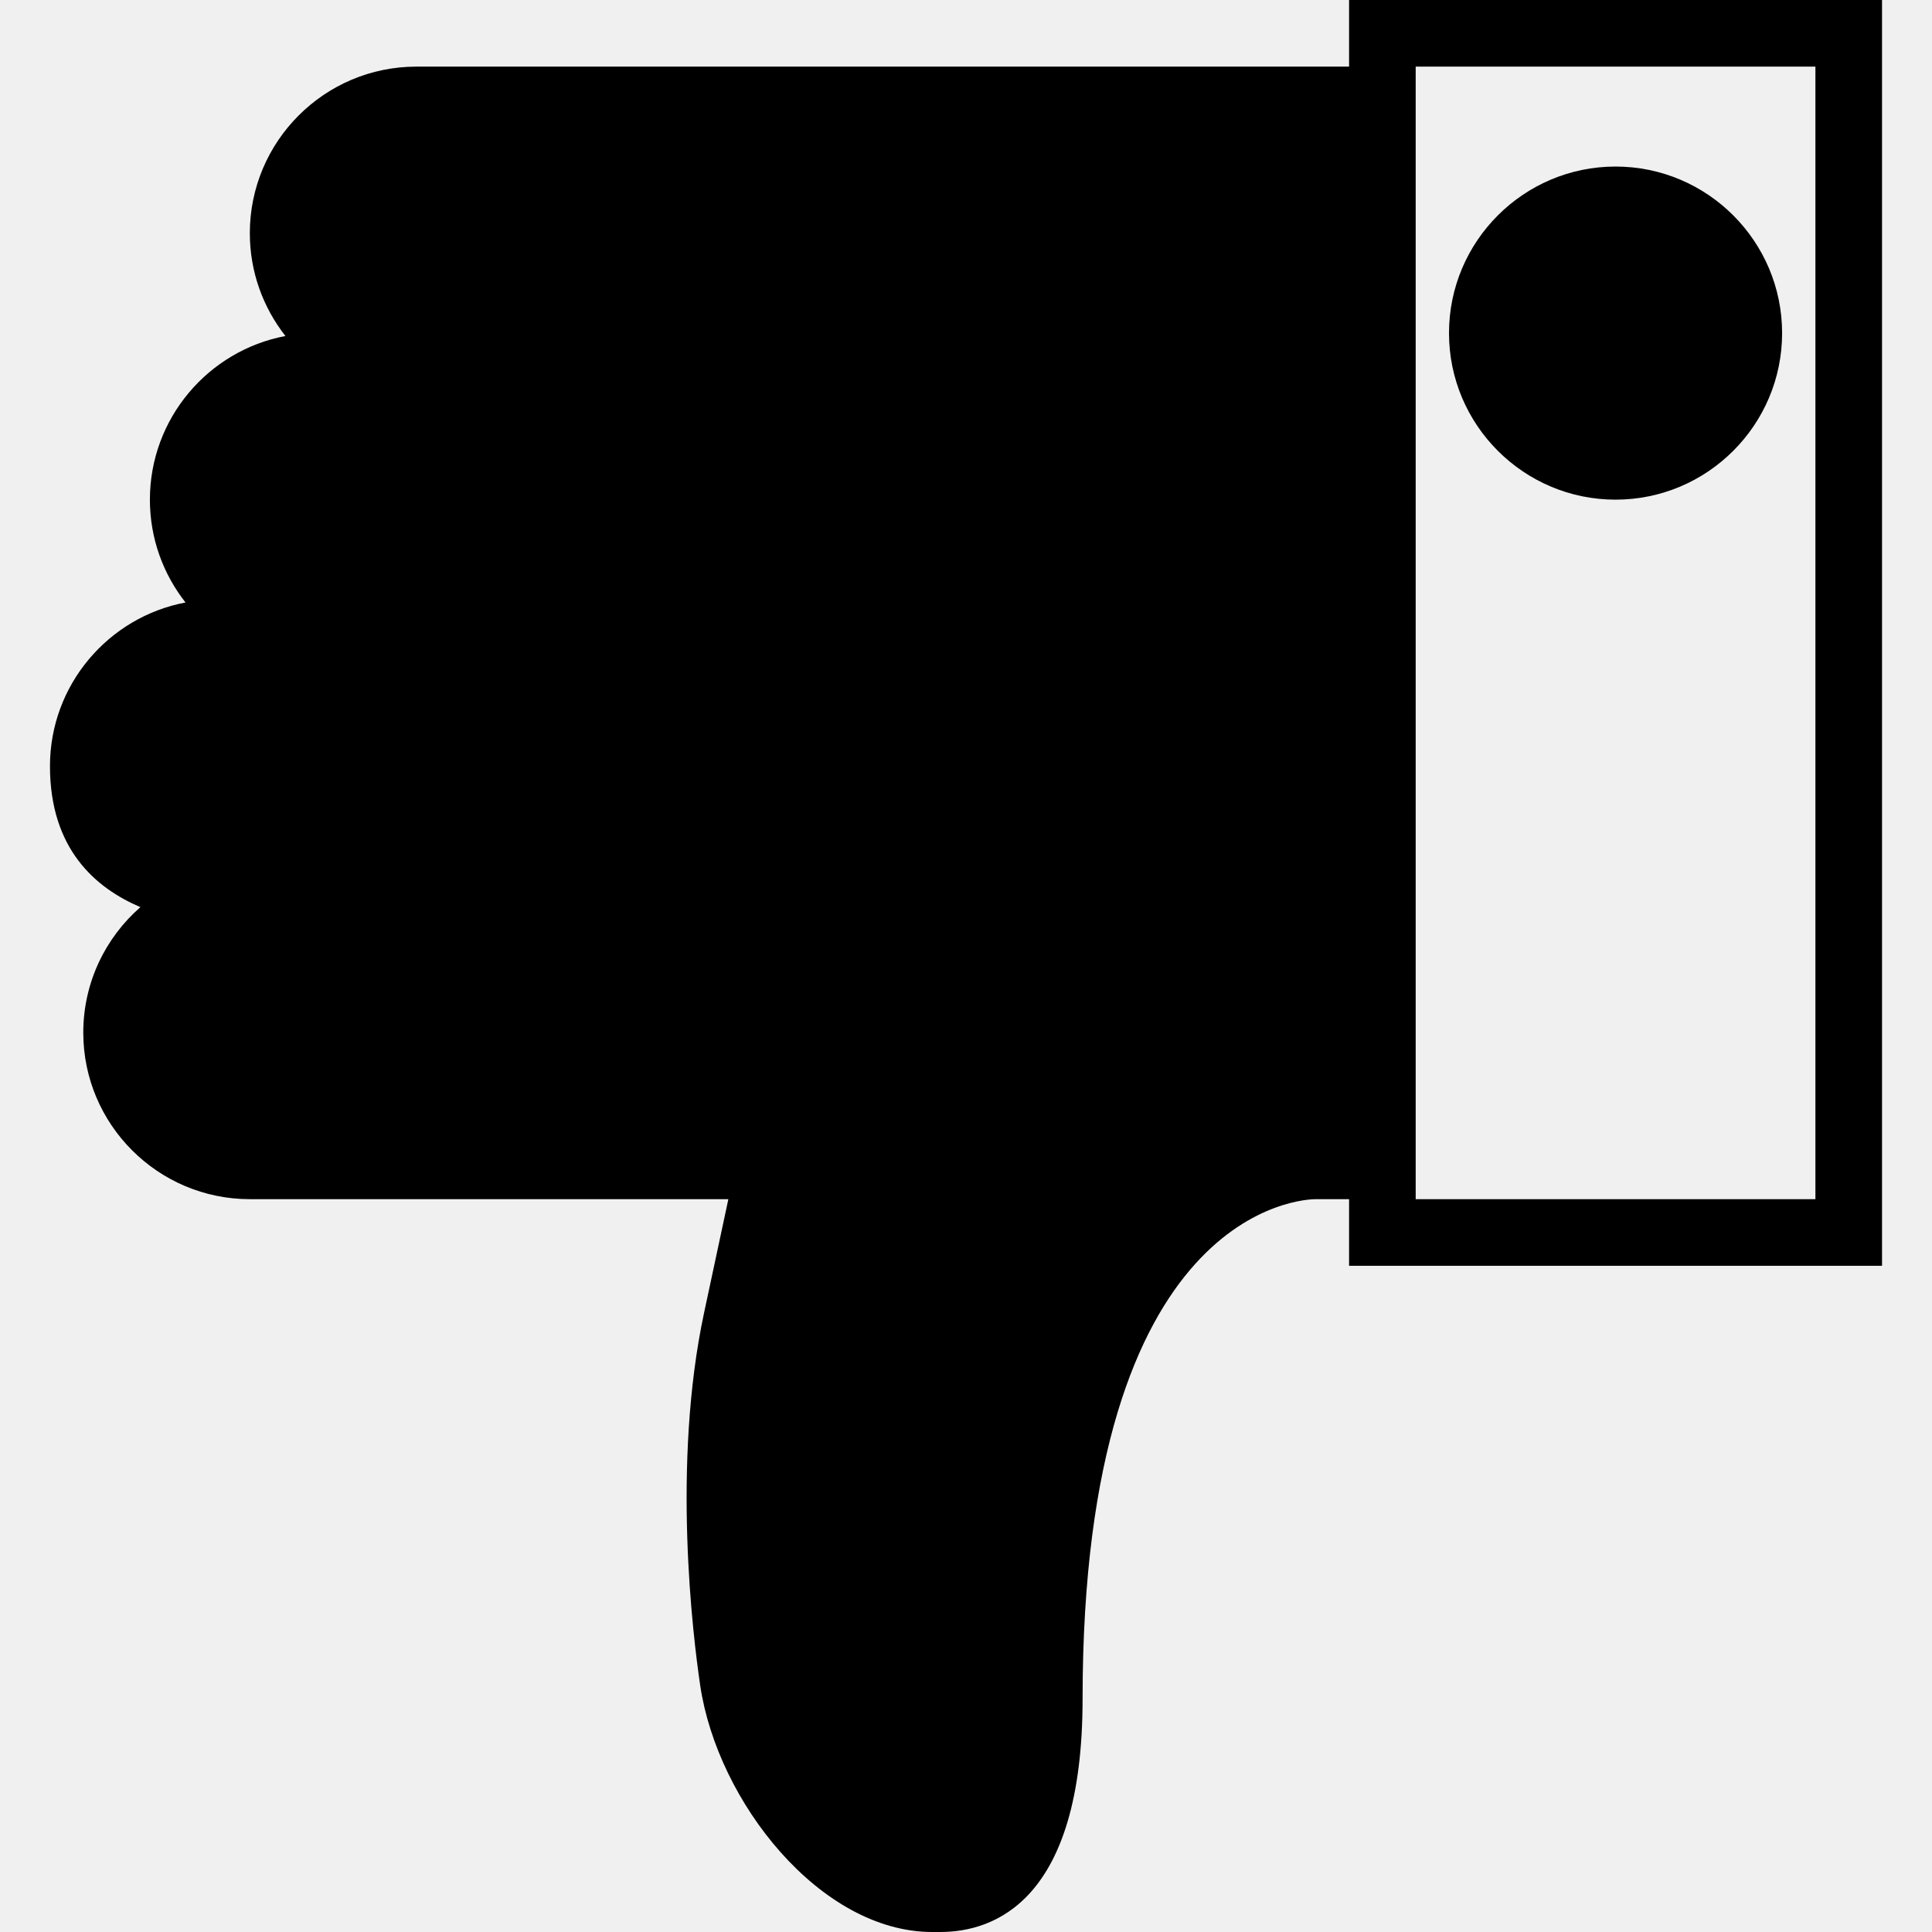
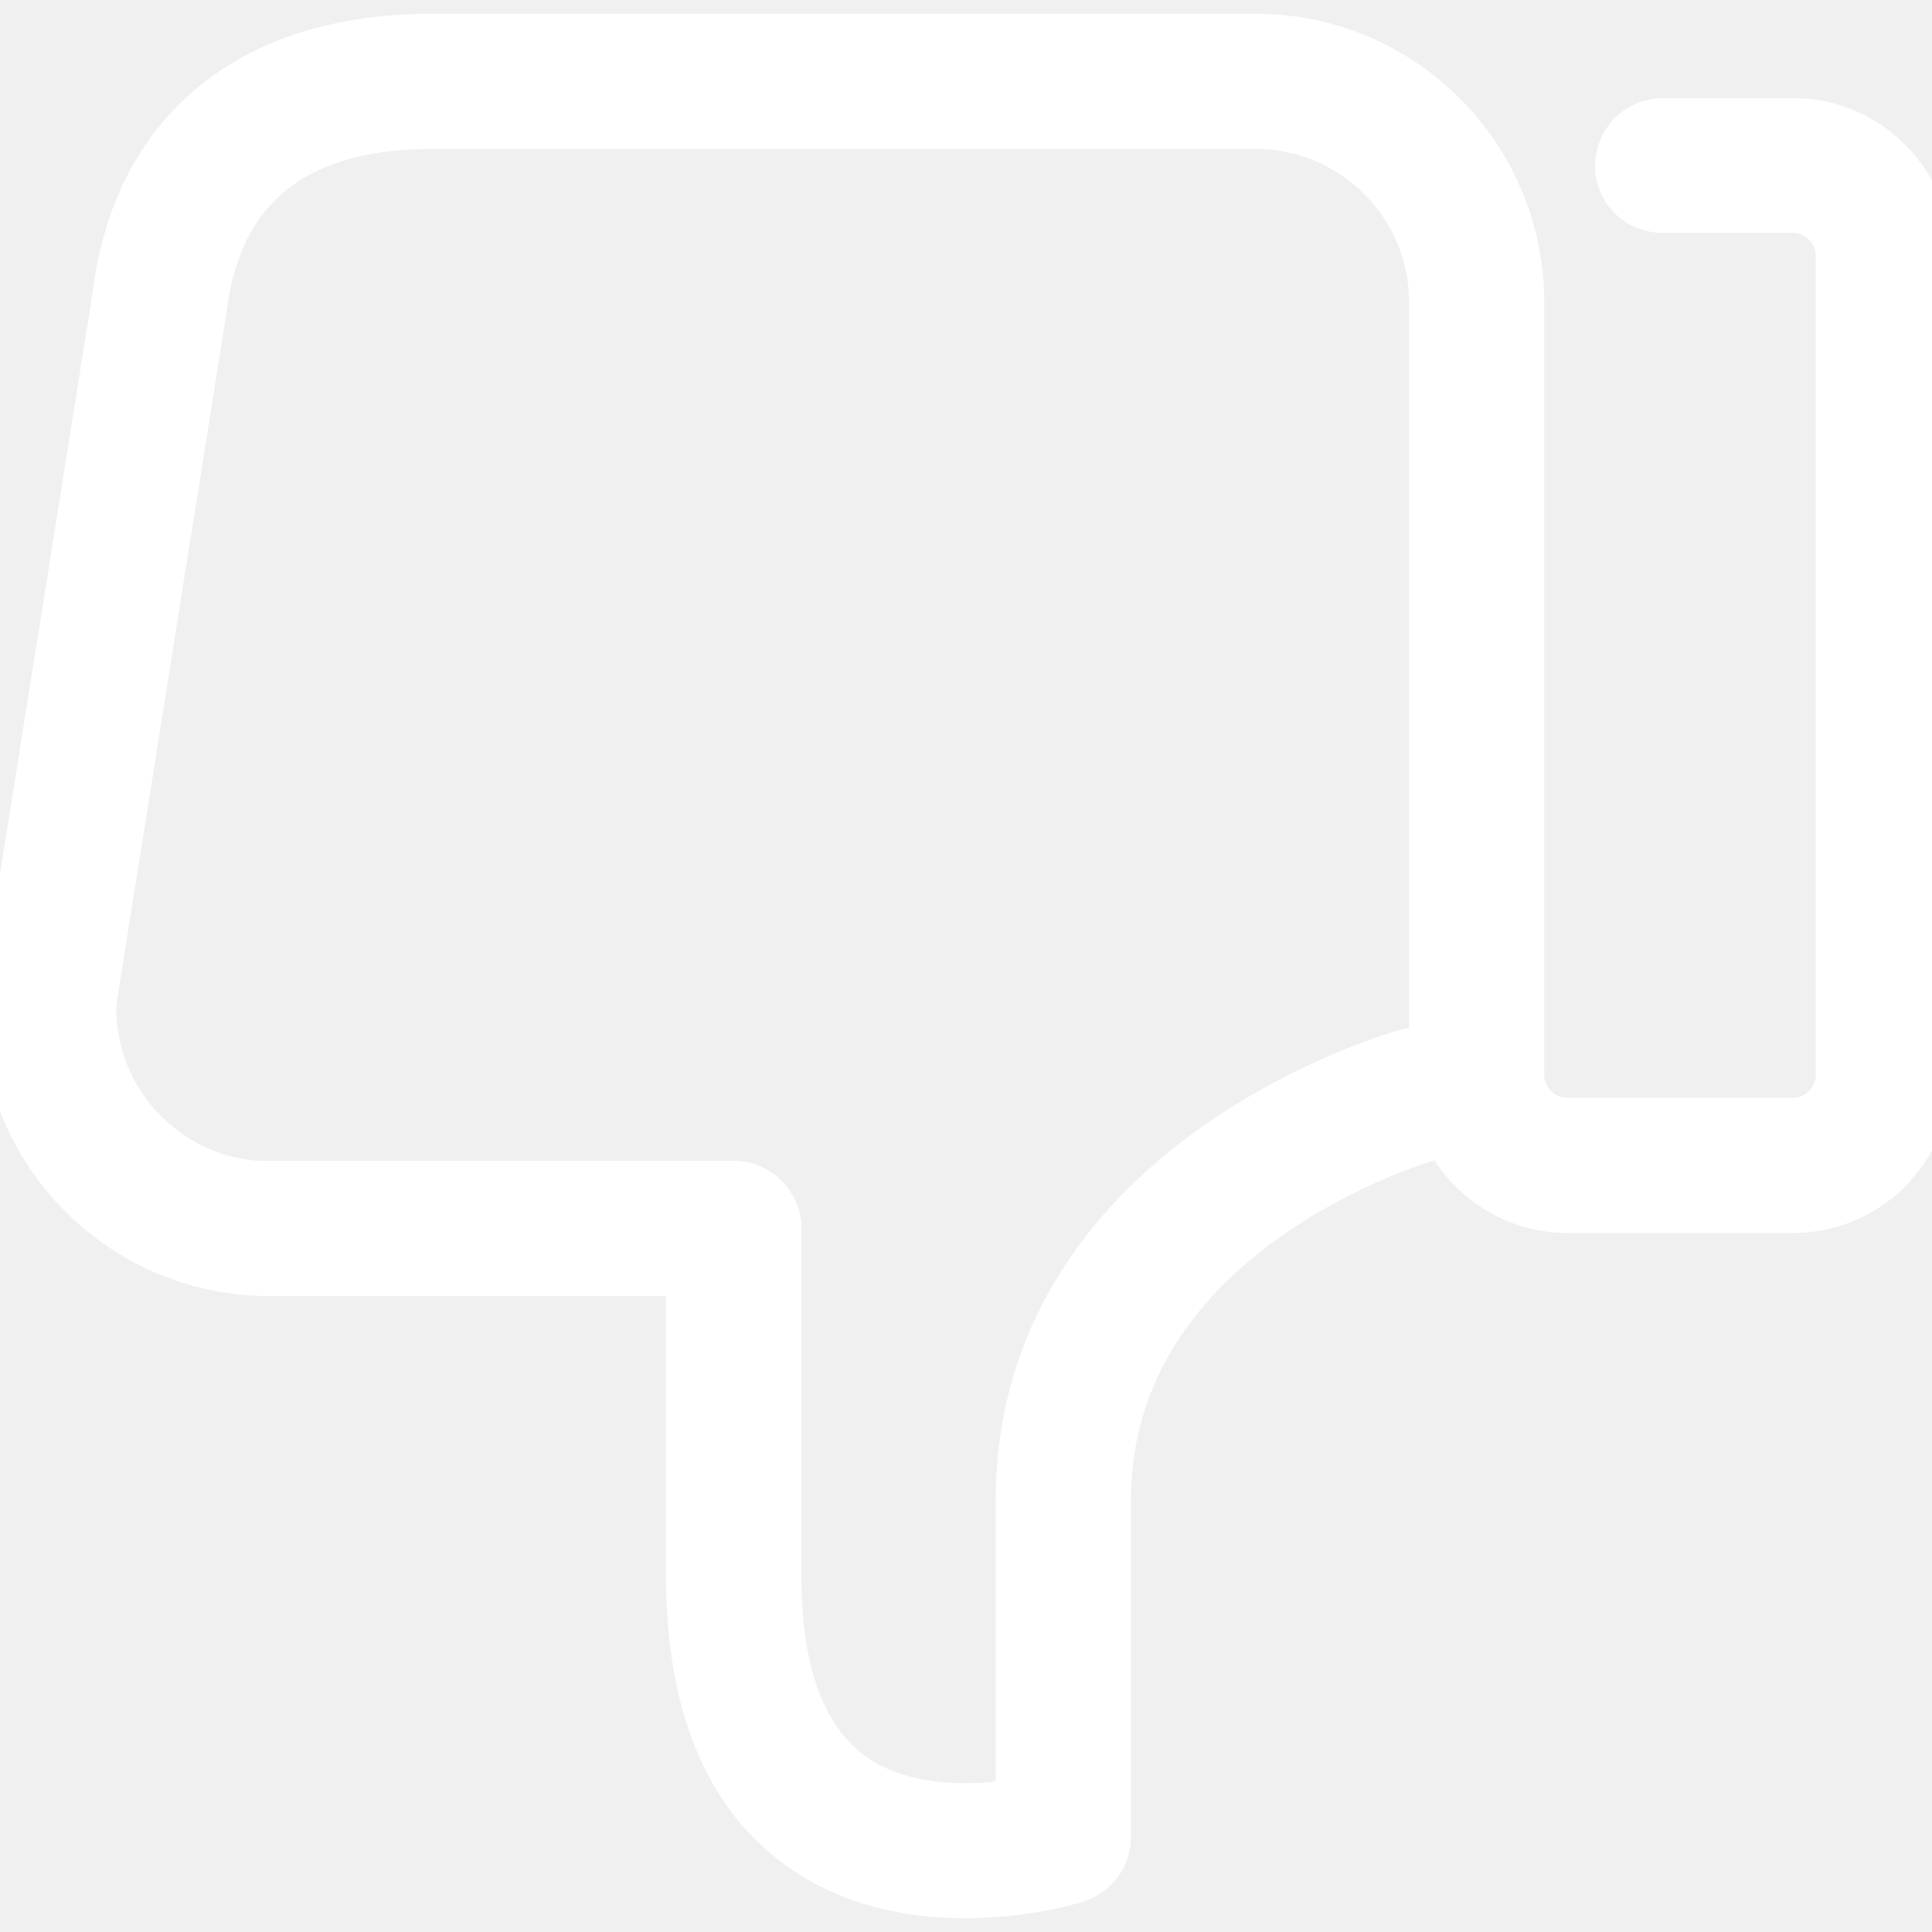
- <svg xmlns="http://www.w3.org/2000/svg" version="1.1" id="Capa_1" x="0px" y="0px" viewBox="0 0 58 58" style="enable-background:new 0 0 58 58;" xml:space="preserve">
+ <svg xmlns="http://www.w3.org/2000/svg" version="1.1" id="Capa_1" x="0px" y="0px" viewBox="0 0 490.3 490.3" style="enable-background:new 0 0 490.3 490.3;" xml:space="preserve" fill="white" stroke-width="2%" stroke="white">
  <g>
-     <path d="M40.5,0v2h-28c-2.757,0-5,2.243-5,5c0,1.164,0.4,2.236,1.069,3.087C6.255,10.524,4.5,12.561,4.5,15   c0,1.164,0.4,2.236,1.069,3.087C3.255,18.524,1.5,20.561,1.5,23c0,2.495,1.375,3.662,2.715,4.233C3.165,28.15,2.5,29.499,2.5,31   c0,2.757,2.243,5,5,5h14.366l-0.729,3.41c-0.973,4.551-0.334,9.717-0.116,11.191C21.539,54.094,24.628,58,27.987,58h0.239   c1.596,0,4.274-0.909,4.274-7c0-14.82,6.686-15,7-15h0h1v2h16V0H40.5z M54.5,36h-12V2h12V36z" />
-     <path d="M48.5,15c2.757,0,5-2.243,5-5s-2.243-5-5-5s-5,2.243-5,5S45.743,15,48.5,15z" />
+     <path d="M202,469.2c13.6,10,29.5,12.7,42.9,12.7c15.6,0,27.7-3.7,28.6-4c5.1-1.6,8.6-6.3,8.6-11.7v-85.5   c0-67.3,78.1-90.2,81.4-91.2c1-0.3,1.9-0.6,2.7-1.1C372,300,384,308,397.8,308h57.3c19.4,0,35.2-15.8,35.2-35.2V65   c0-19.4-15.8-35.2-35.2-35.2H422c-6.8,0-12.3,5.5-12.3,12.3s5.5,12.1,12.2,12.1H455c5.9,0,10.7,4.8,10.7,10.7v207.9   c0,5.9-4.8,10.7-10.7,10.7h-57.3c-5.9,0-10.7-4.8-10.7-10.7V76.7c0-37.6-30.6-68.3-68.3-68.3H109.5c-46.4,0-75.9,24.3-81.1,66.3   l-28.2,177C0.1,252.3,0,253,0,253.6v2.1C0,293.3,30.6,324,68.3,324h105.6v76.2C174,432.4,183.4,455.6,202,469.2z M68.4,299.6   c-24.1,0-43.8-19.6-43.8-43.8v-1.1L52.7,78.2c3.7-30,22.8-45.3,56.8-45.3h209.2c24.1,0,43.8,19.6,43.8,43.8v189.1   c-1.8-0.4-3.7-0.3-5.6,0.2c-4.1,1.1-99.3,28.7-99.3,114.8v75.6c-10.4,1.7-28.2,2.5-41.1-6.9c-11.9-8.8-18-25.3-18-49.3v-88.4   c0-6.8-5.5-12.3-12.3-12.3H68.4V299.6z" />
  </g>
  <g>
</g>
  <g>
</g>
  <g>
</g>
  <g>
</g>
  <g>
</g>
  <g>
</g>
  <g>
</g>
  <g>
</g>
  <g>
</g>
  <g>
</g>
  <g>
</g>
  <g>
</g>
  <g>
</g>
  <g>
</g>
  <g>
</g>
</svg>
